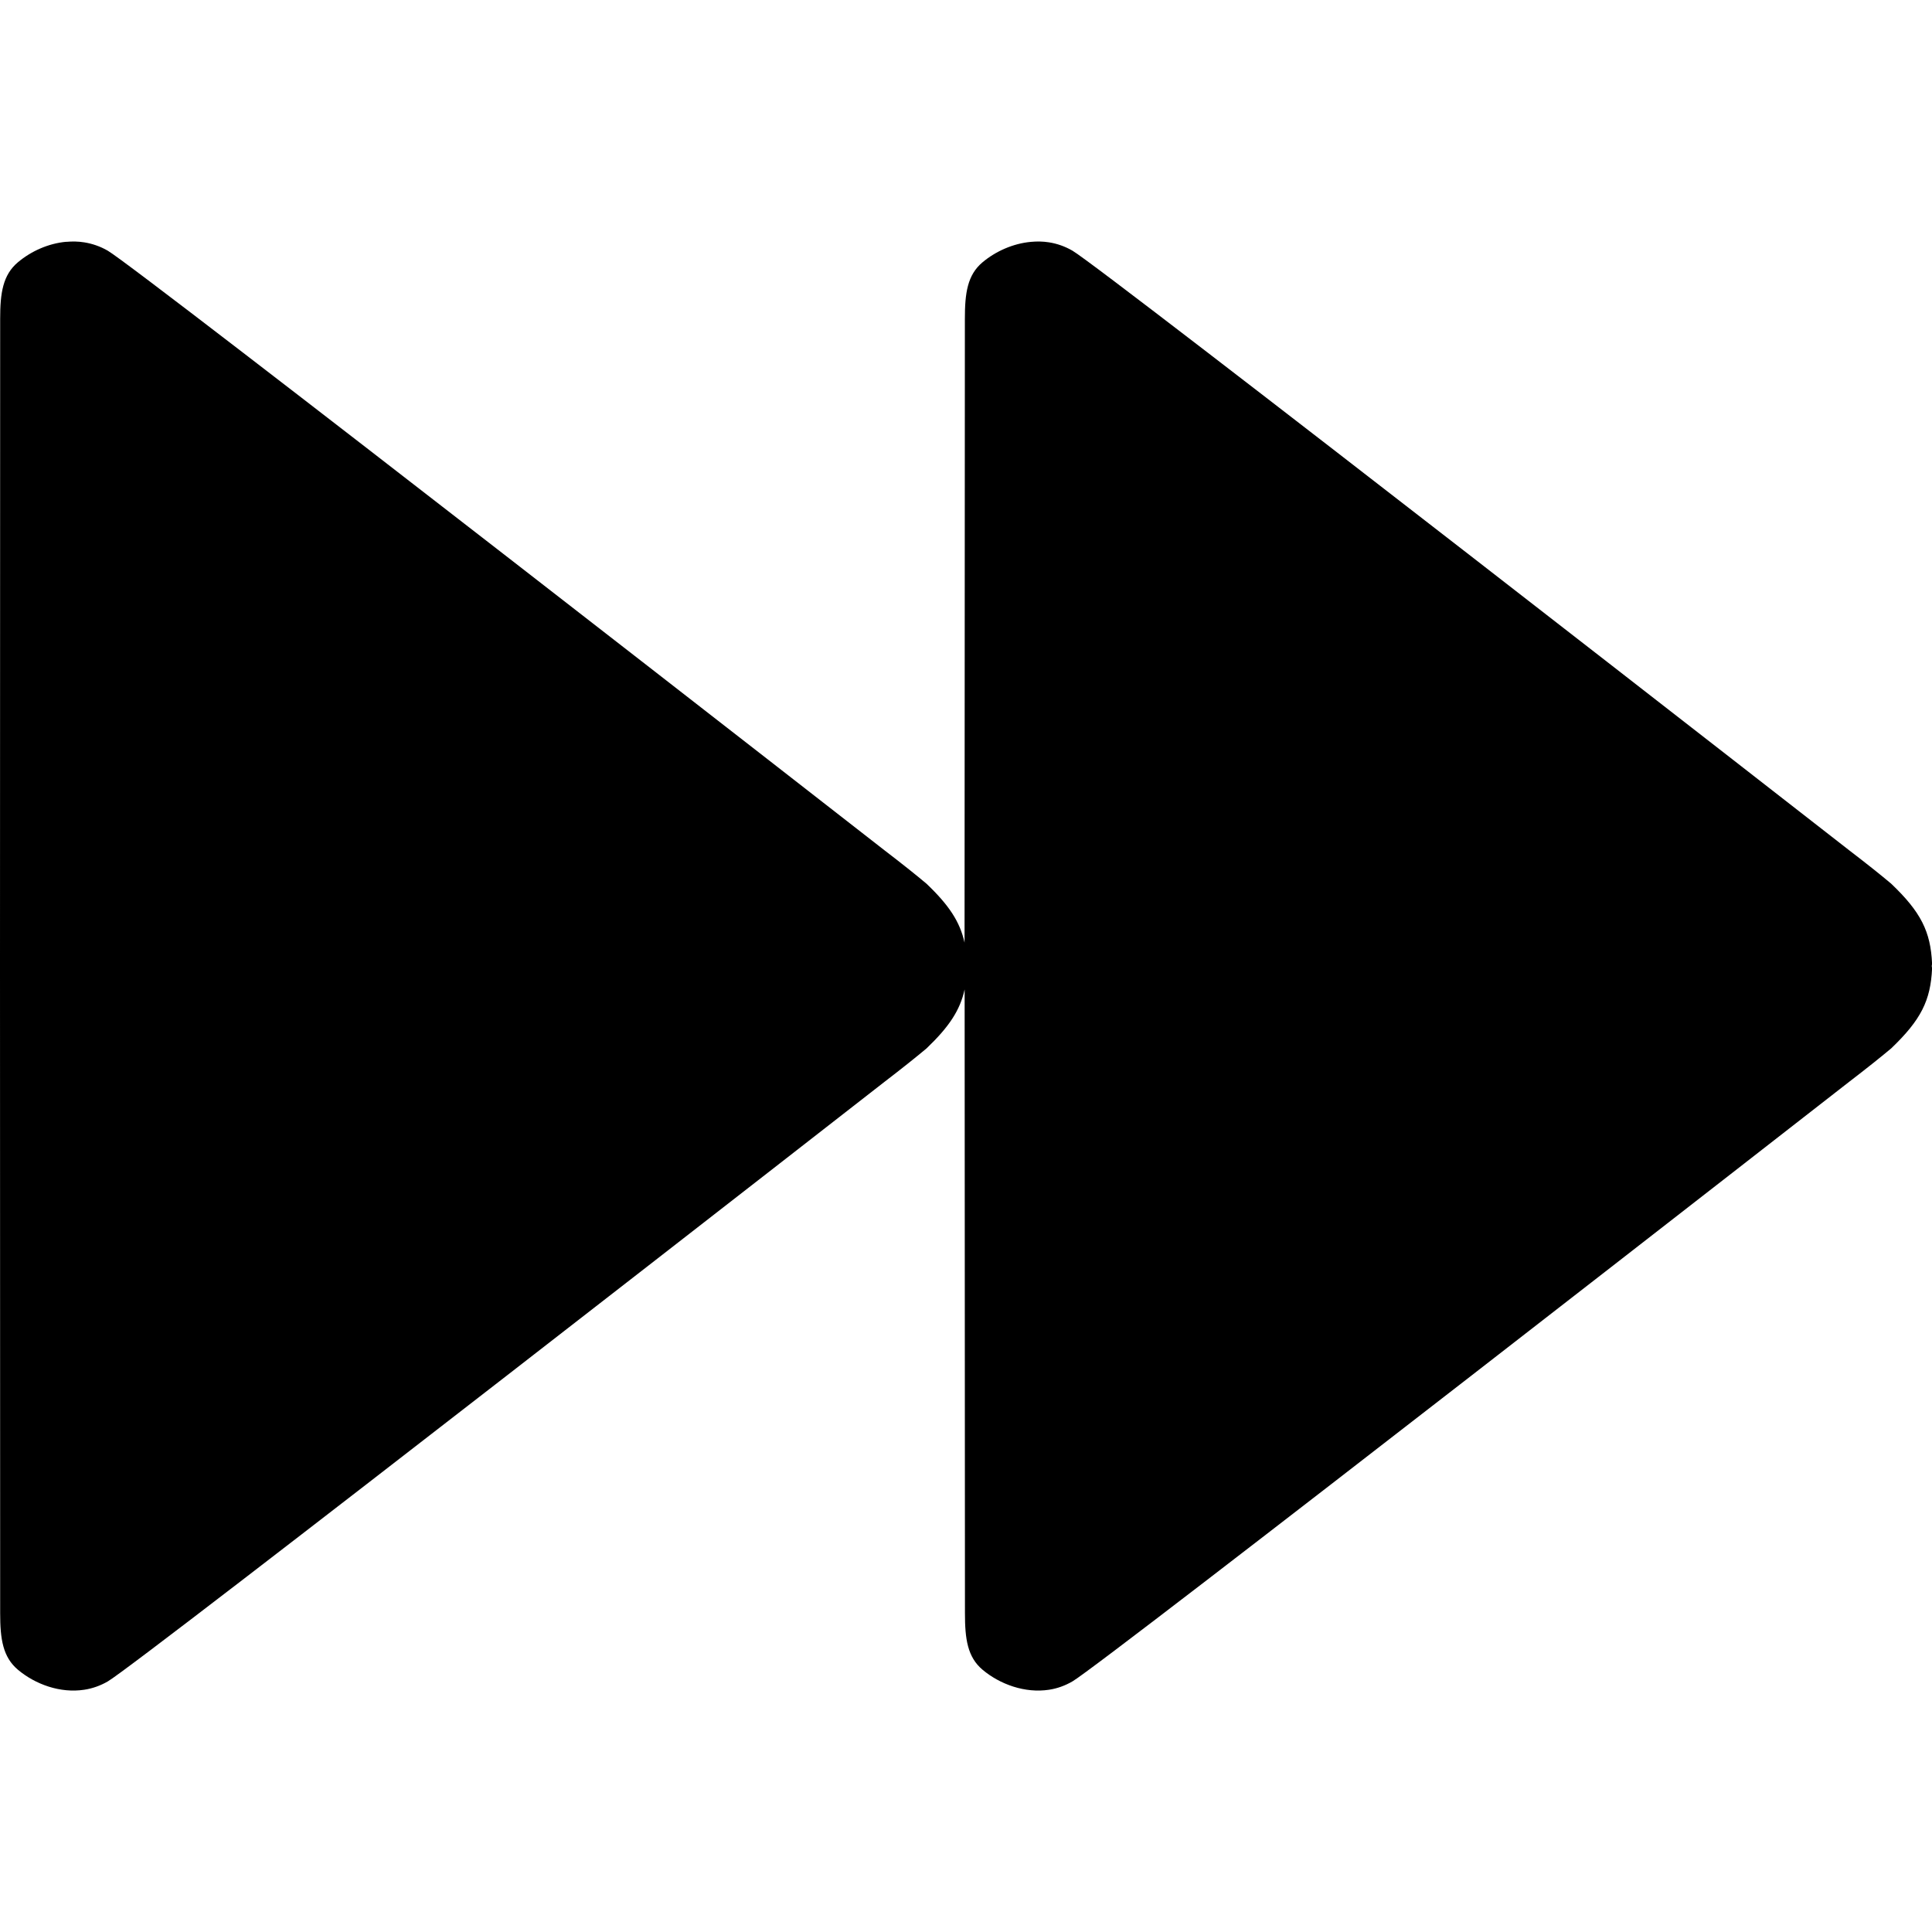
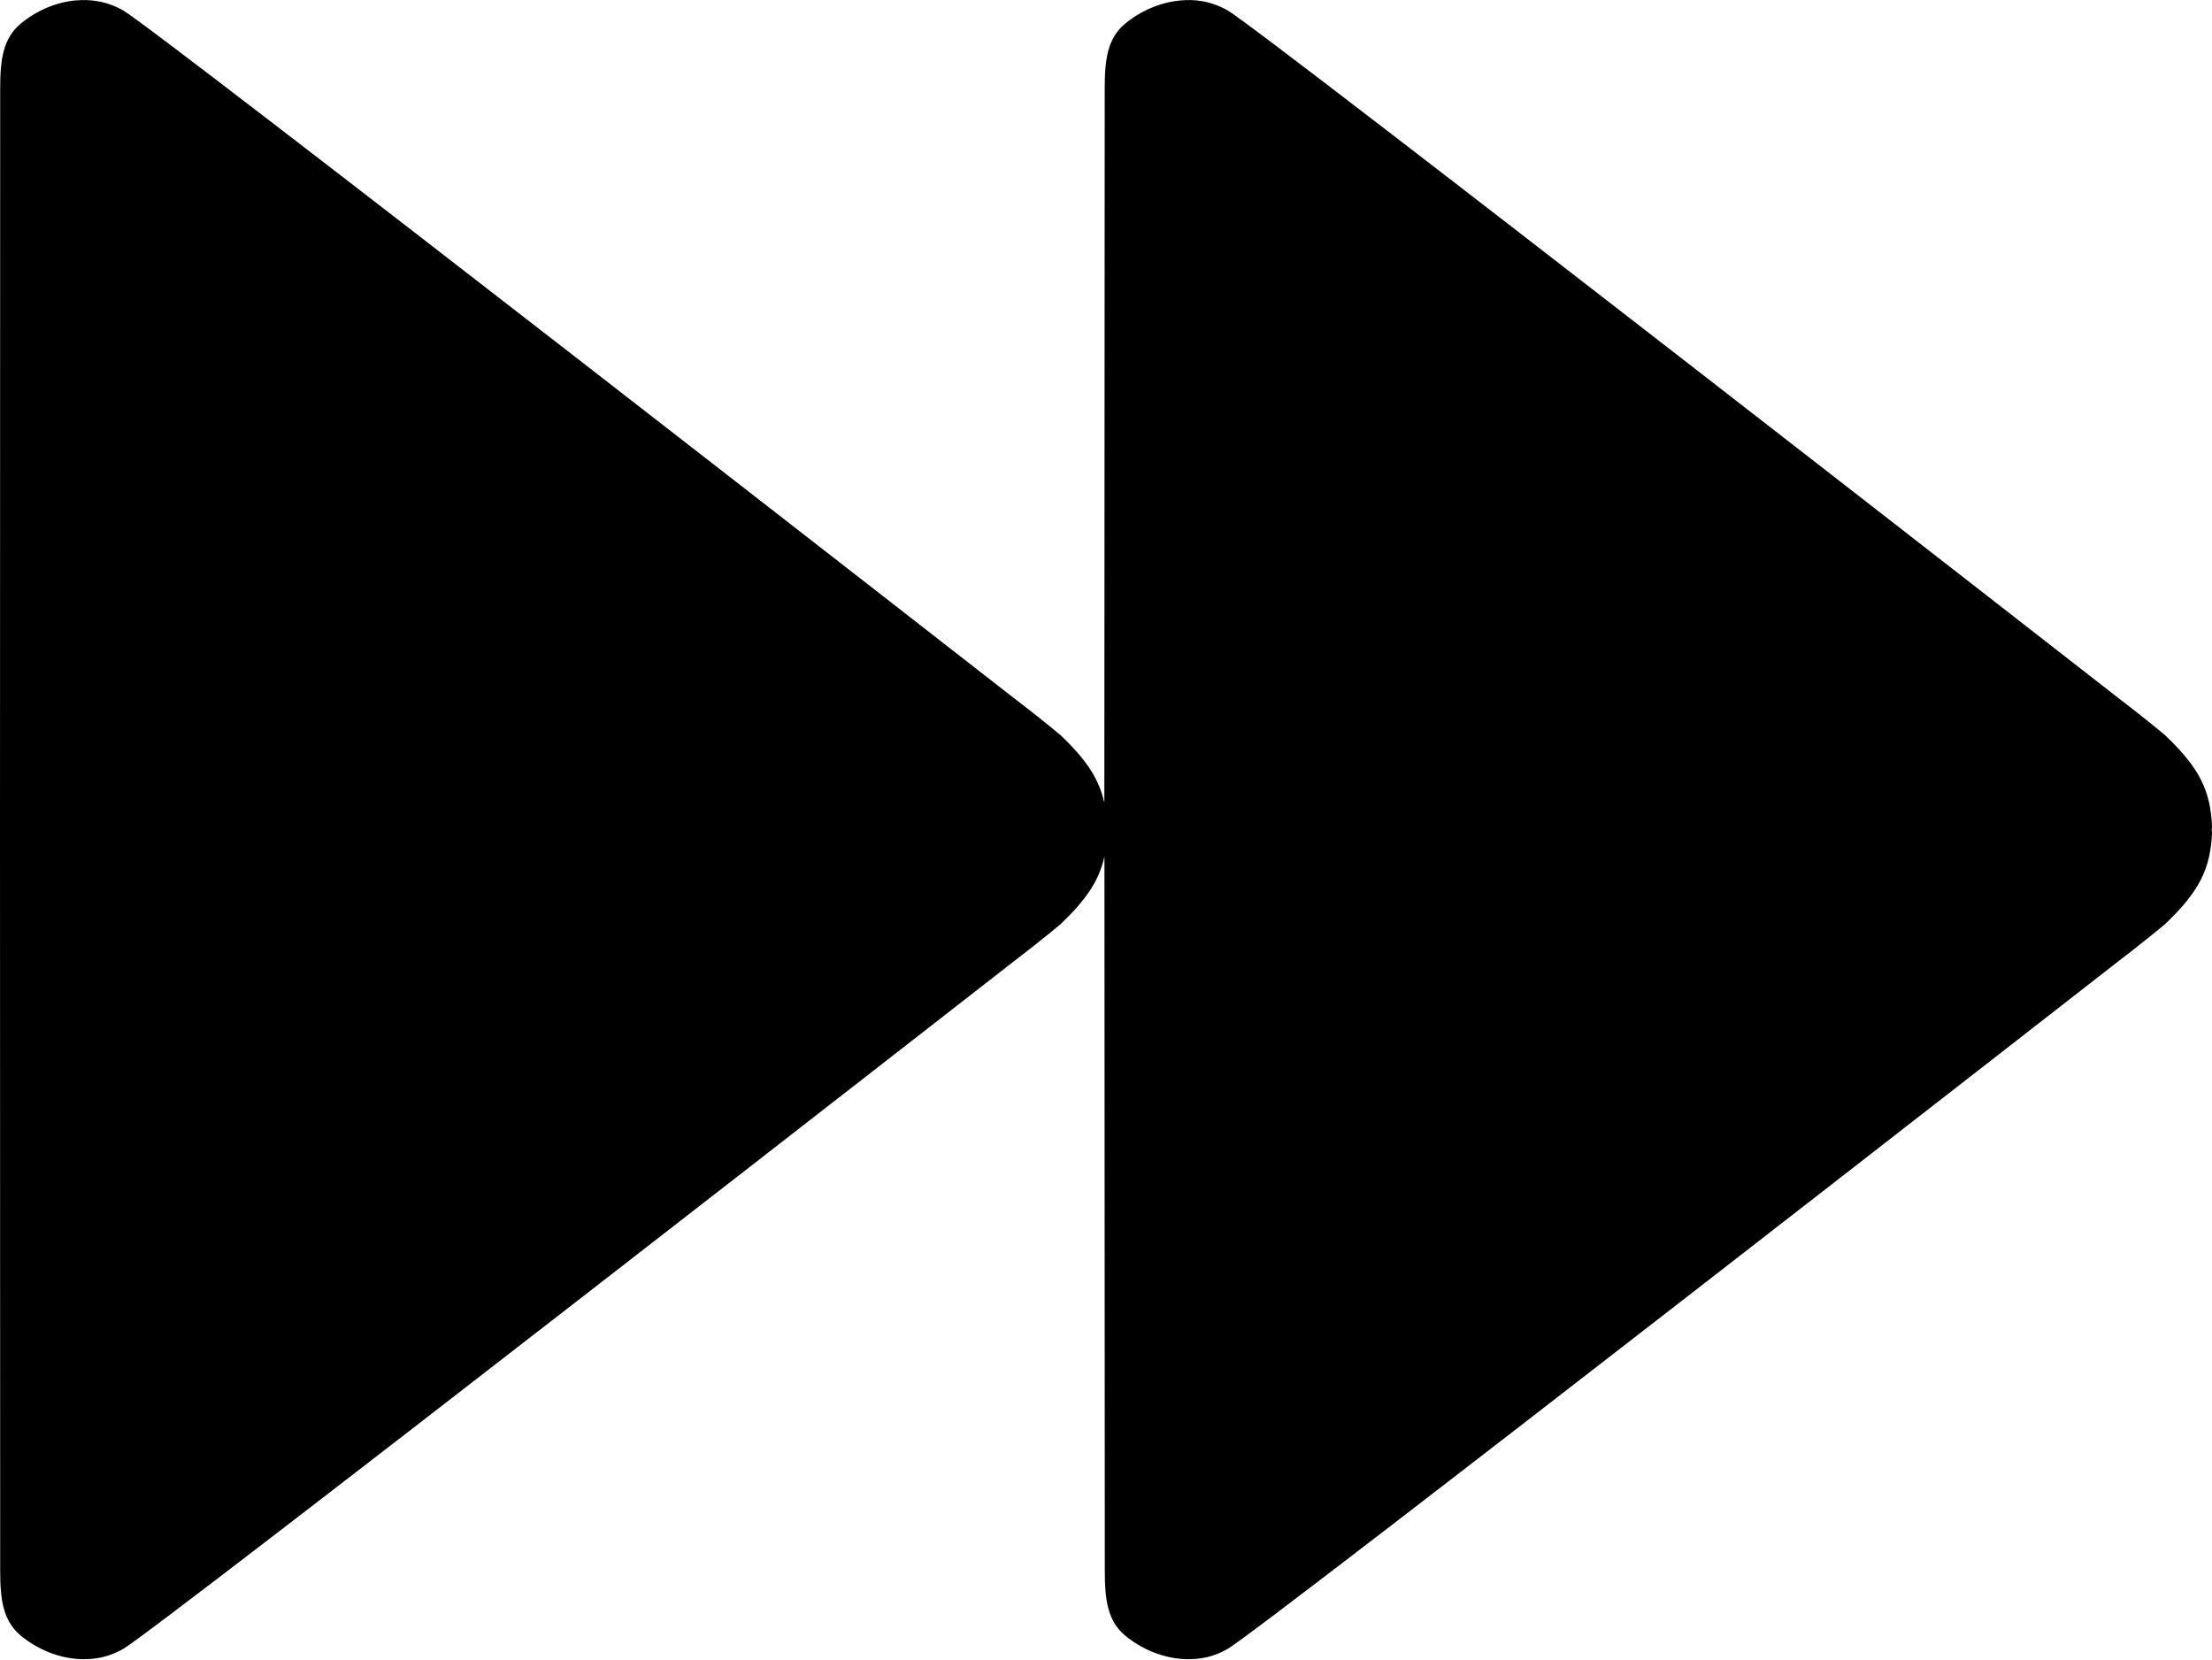
- <svg xmlns="http://www.w3.org/2000/svg" id="Core" width="24" height="24" version="1.1" viewBox="0 0 24 18.001">
+ <svg xmlns="http://www.w3.org/2000/svg" id="Core" version="1.1" viewBox="0 0 24 18.001">
  <g transform="translate(-24.275 -7.66)">
    <path id="Shape" d="m25.098 7.664c-0.223 0.02-0.438 0.118-0.6 0.254-0.188 0.158-0.221 0.383-0.221 0.701l-2e-3 8.012v0.059l2e-3 8.012c1.17e-4 0.318 0.033 0.543 0.221 0.701 0.216 0.181 0.525 0.294 0.824 0.248 0.1-0.015 0.2-0.05 0.293-0.104 0.376-0.218 9.652-7.451 9.652-7.451 0.201-0.154 0.383-0.299 0.518-0.412 0.281-0.269 0.416-0.474 0.473-0.732l0.004 7.75c1.13e-4 0.318 0.031 0.543 0.219 0.701 0.216 0.181 0.527 0.294 0.826 0.248 0.1-0.015 0.198-0.05 0.291-0.104 0.376-0.218 9.652-7.451 9.652-7.451 0.201-0.154 0.383-0.299 0.518-0.412 0.37-0.354 0.49-0.595 0.508-0.994-7.01e-4 -0.011-0.003-0.019-0.004-0.029 7e-4 -0.011 0.003-0.019 0.004-0.029-0.018-0.399-0.138-0.641-0.508-0.994-0.134-0.113-0.317-0.258-0.518-0.412 0 0-9.276-7.233-9.652-7.451-0.093-0.054-0.191-0.088-0.291-0.104-0.075-0.012-0.15-0.013-0.225-0.006-0.223 0.02-0.44 0.118-0.602 0.254-0.188 0.158-0.219 0.383-0.219 0.701l-0.004 7.75c-0.057-0.258-0.191-0.463-0.473-0.732-0.134-0.113-0.317-0.258-0.518-0.412-1e-6 0-9.276-7.233-9.652-7.451-0.093-0.054-0.193-0.088-0.293-0.104-0.075-0.012-0.15-0.013-0.225-0.006z" style="stroke-dasharray:30.24, 15.12;stroke-dashoffset:24.948;stroke-linejoin:round;stroke-width:3.78" />
  </g>
</svg>
